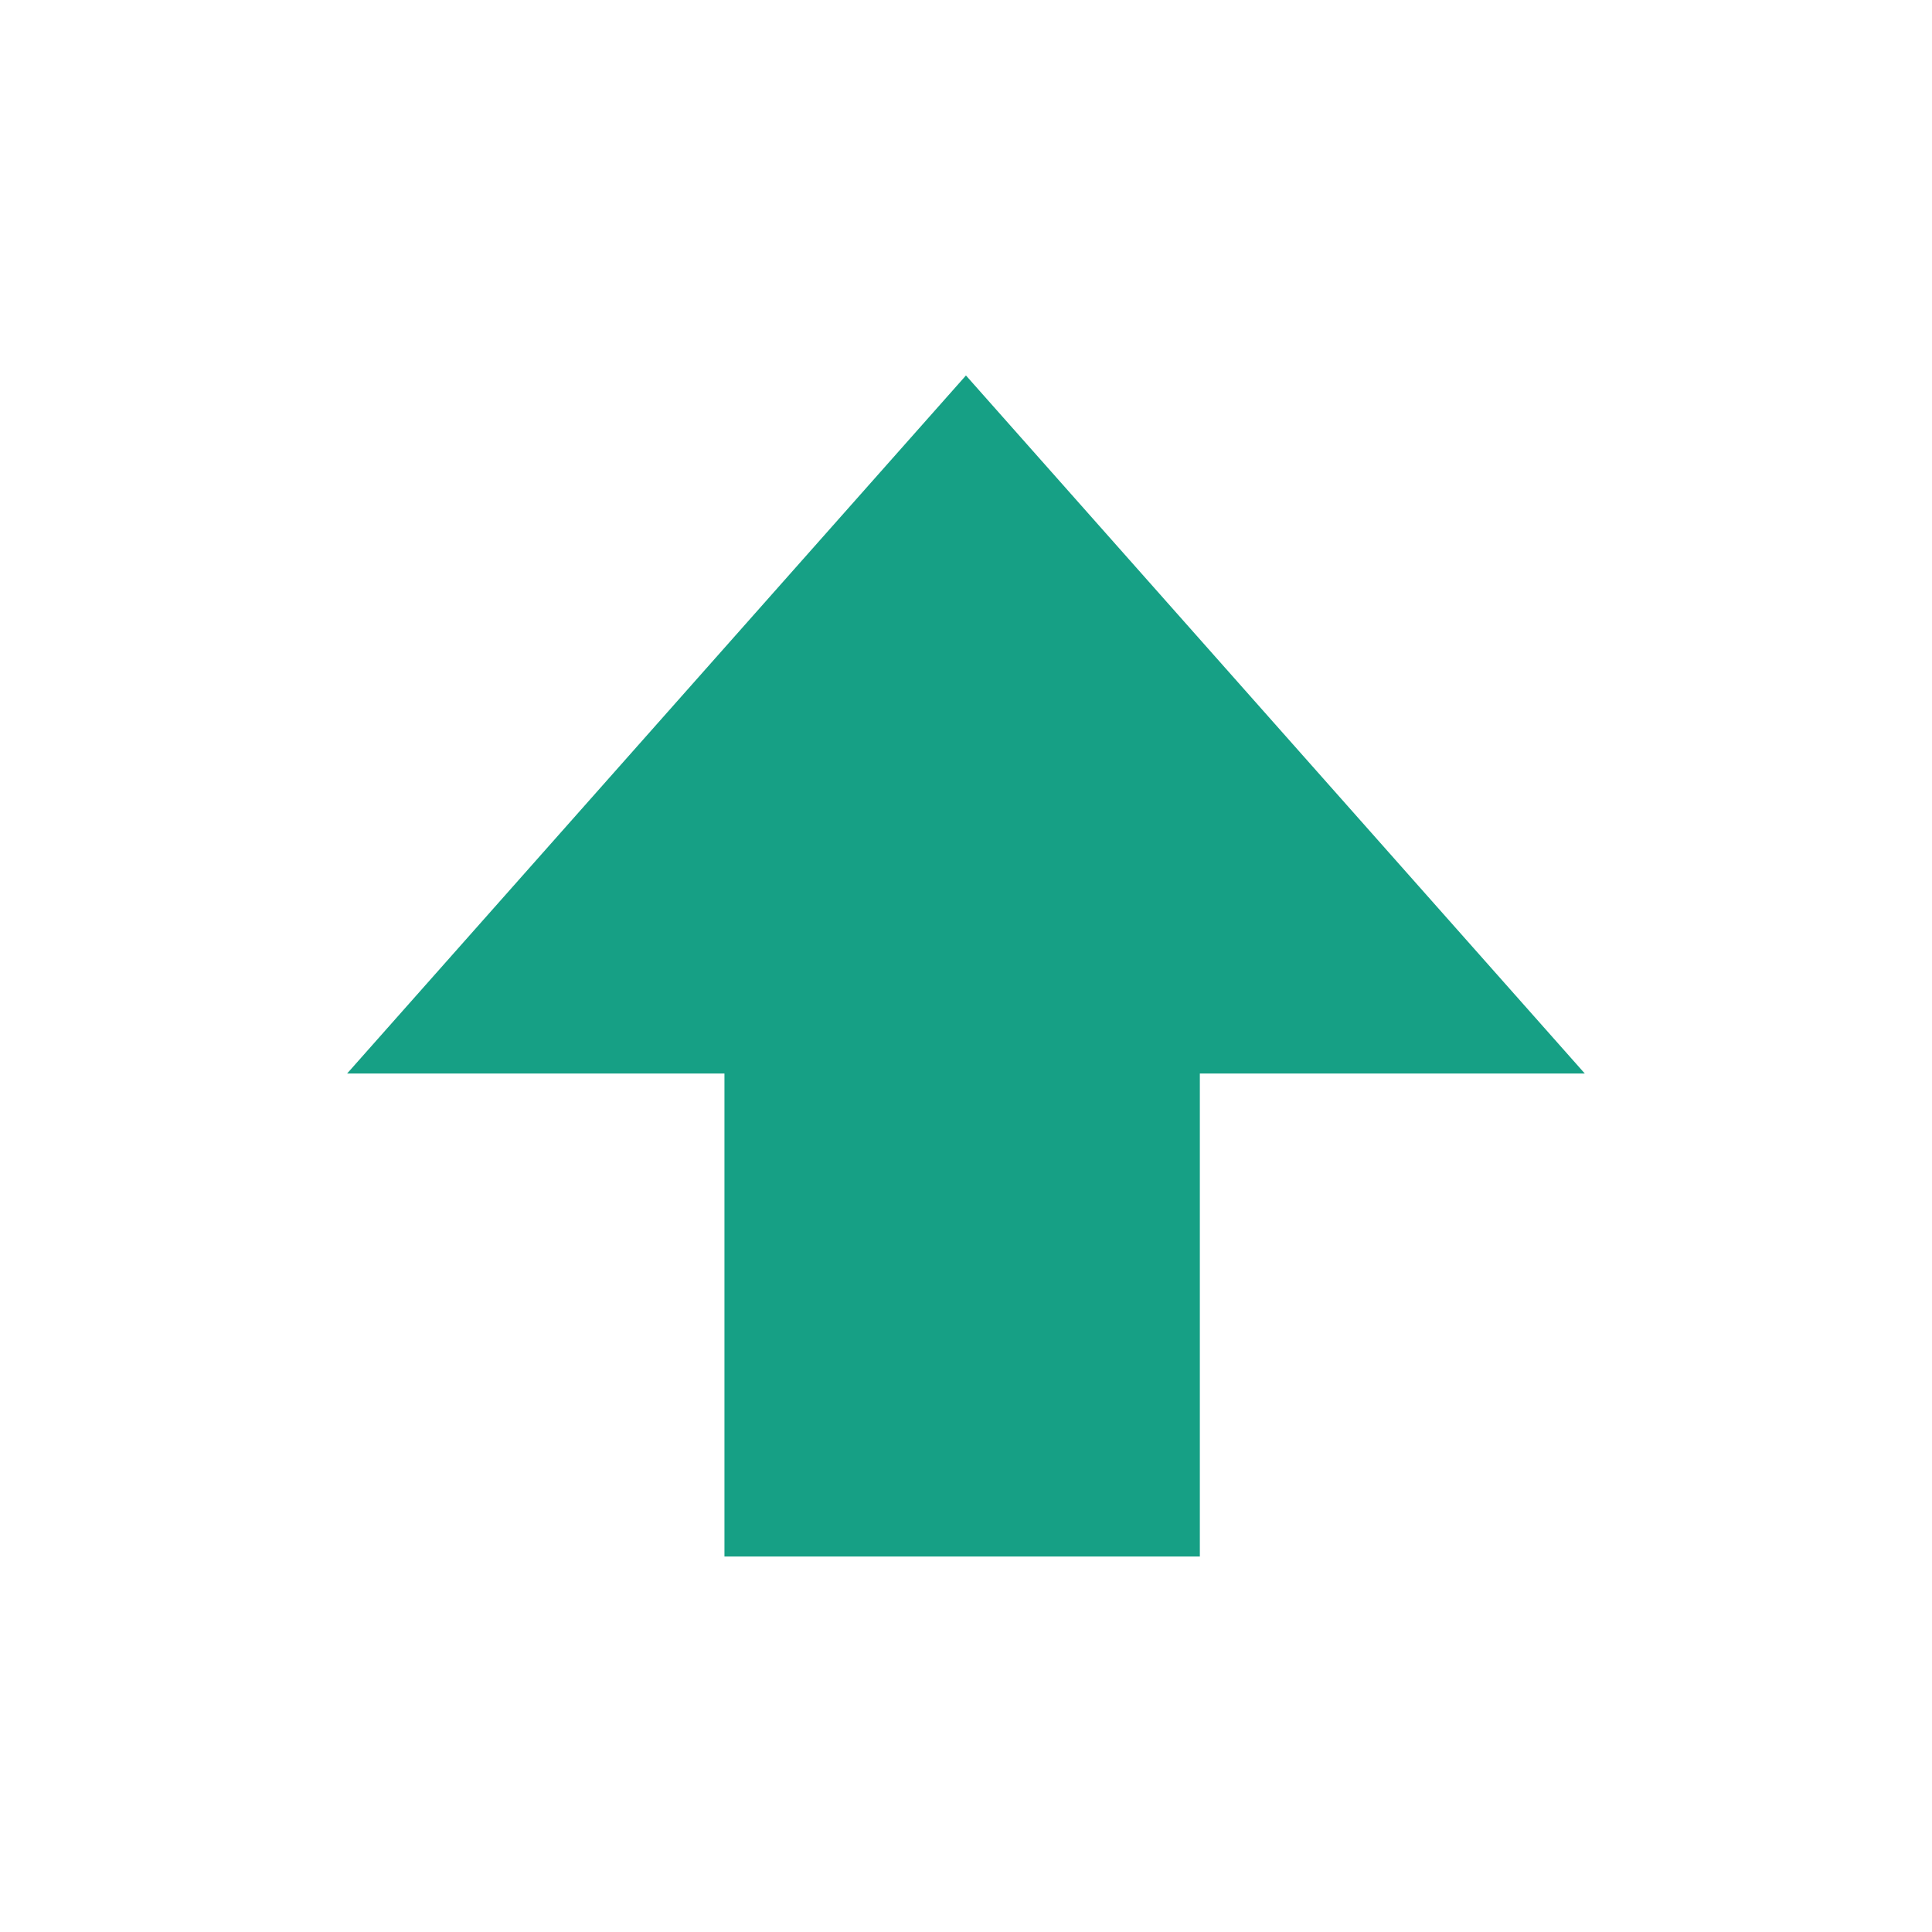
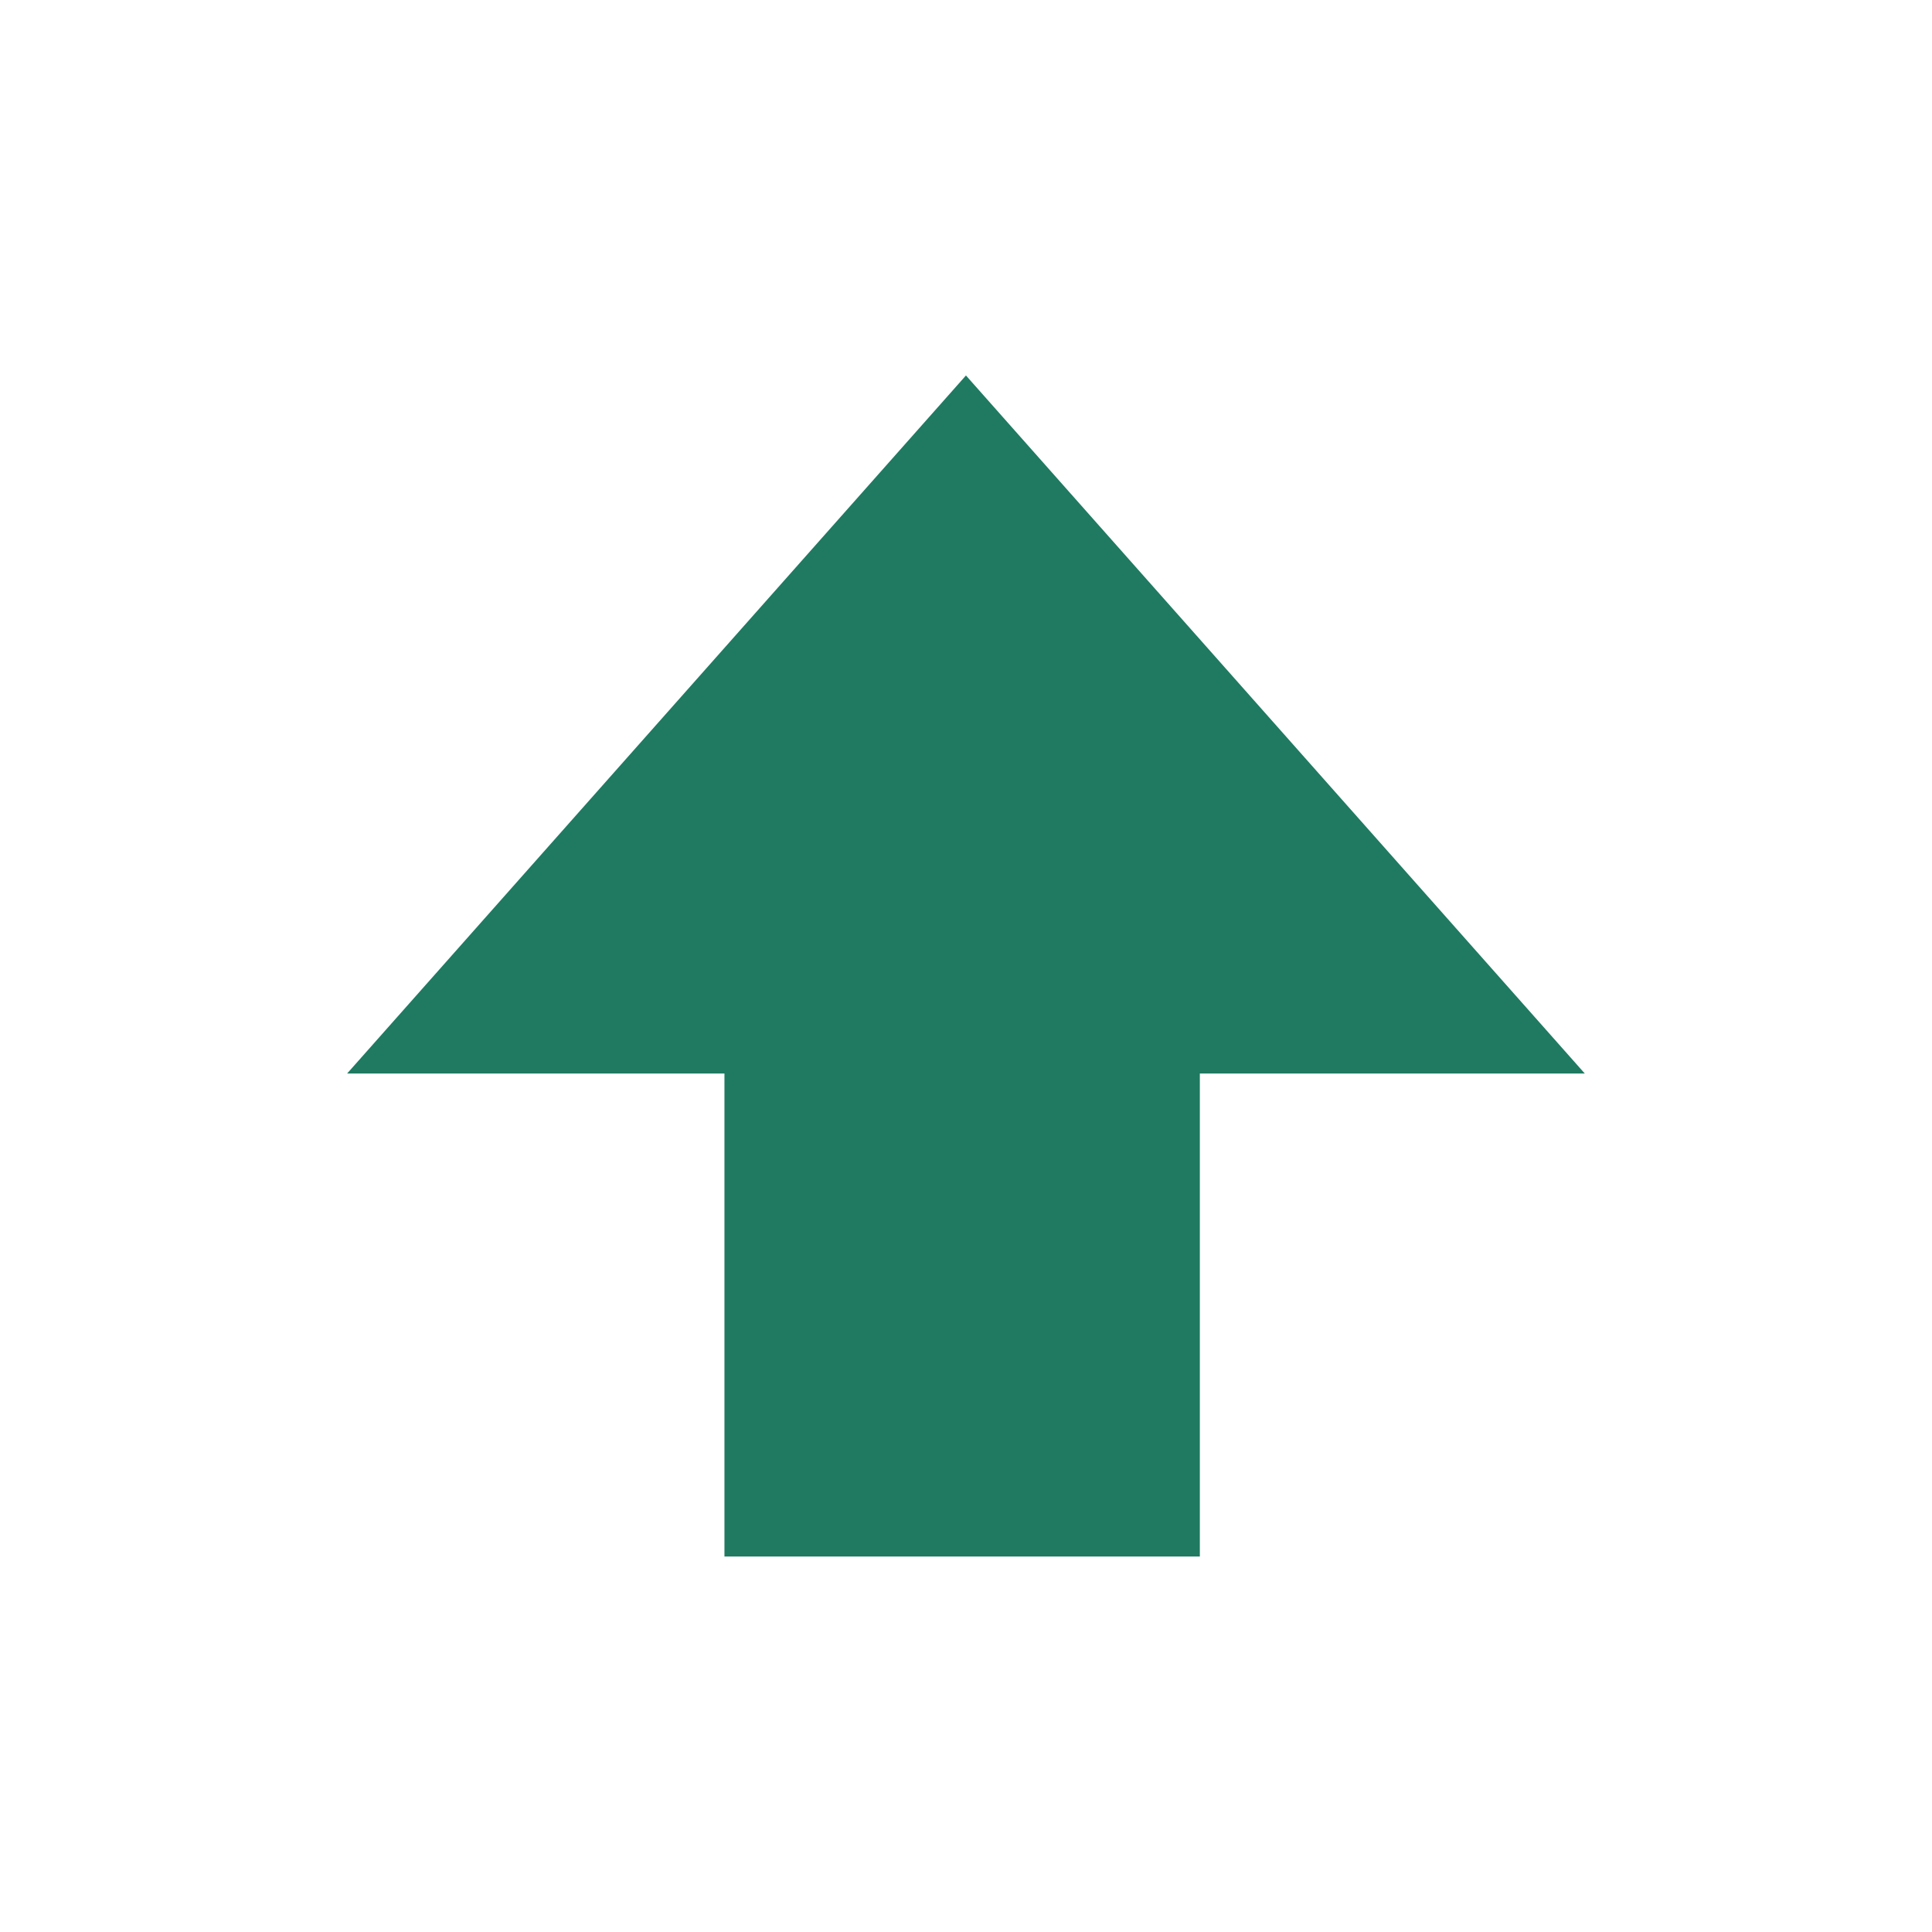
<svg xmlns="http://www.w3.org/2000/svg" xmlns:ns1="http://www.openswatchbook.org/uri/2009/osb" width="32" viewBox="0 0 32 32" version="1.1" id="svg7384" height="32">
  <defs id="defs7386">
    <linearGradient ns1:paint="solid" id="linearGradient19282" gradientTransform="matrix(-2.736579,0.2820293,-0.1890831,-0.9998832,239.5401,-879.4556)">
      <stop style="stop-color:#666666;stop-opacity:1;" offset="0" id="stop19284" />
    </linearGradient>
  </defs>
  <g transform="translate(-141.0002,-791)" style="display:inline" id="layer9" />
  <g transform="translate(-141.0002,-791)" style="display:inline" id="layer10" />
  <g transform="translate(-141.0002,-791)" id="layer11" />
  <g transform="translate(-141.0002,-791)" style="display:inline" id="layer13" />
  <g transform="translate(-141.0002,-791)" id="layer14" />
  <g transform="translate(-141.0002,-791)" style="display:inline" id="layer15" />
  <g transform="translate(-141.0002,-791)" style="display:inline" id="g71291" />
  <g transform="translate(-141.0002,-791)" style="display:inline" id="g4953" />
-   <g transform="matrix(2,0,0,2,-282.0008,-1614.219)" style="display:inline;fill:#16a085;fill-opacity:1" id="layer12">
-     <path id="path16548" d="m 147,820 v -4 h -3.125 l 5.125,-5.781 5.125,5.781 h -3.188 v 4 z" style="color:#000000;display:inline;overflow:visible;visibility:visible;fill:#16a085;fill-opacity:1;stroke:none;stroke-width:2;marker:none;enable-background:new" />
+   <g transform="matrix(2,0,0,2,-282.0008,-1614.219)" style="display:inline;fill:#1f7a61;fill-opacity:1" id="layer12">
+     <path id="path16548" d="m 147,820 v -4 h -3.125 l 5.125,-5.781 5.125,5.781 h -3.188 v 4 z" style="color:#000000;display:inline;overflow:visible;visibility:visible;fill:#1f7a61;fill-opacity:1;stroke:none;stroke-width:2;marker:none;enable-background:new" />
  </g>
</svg>
